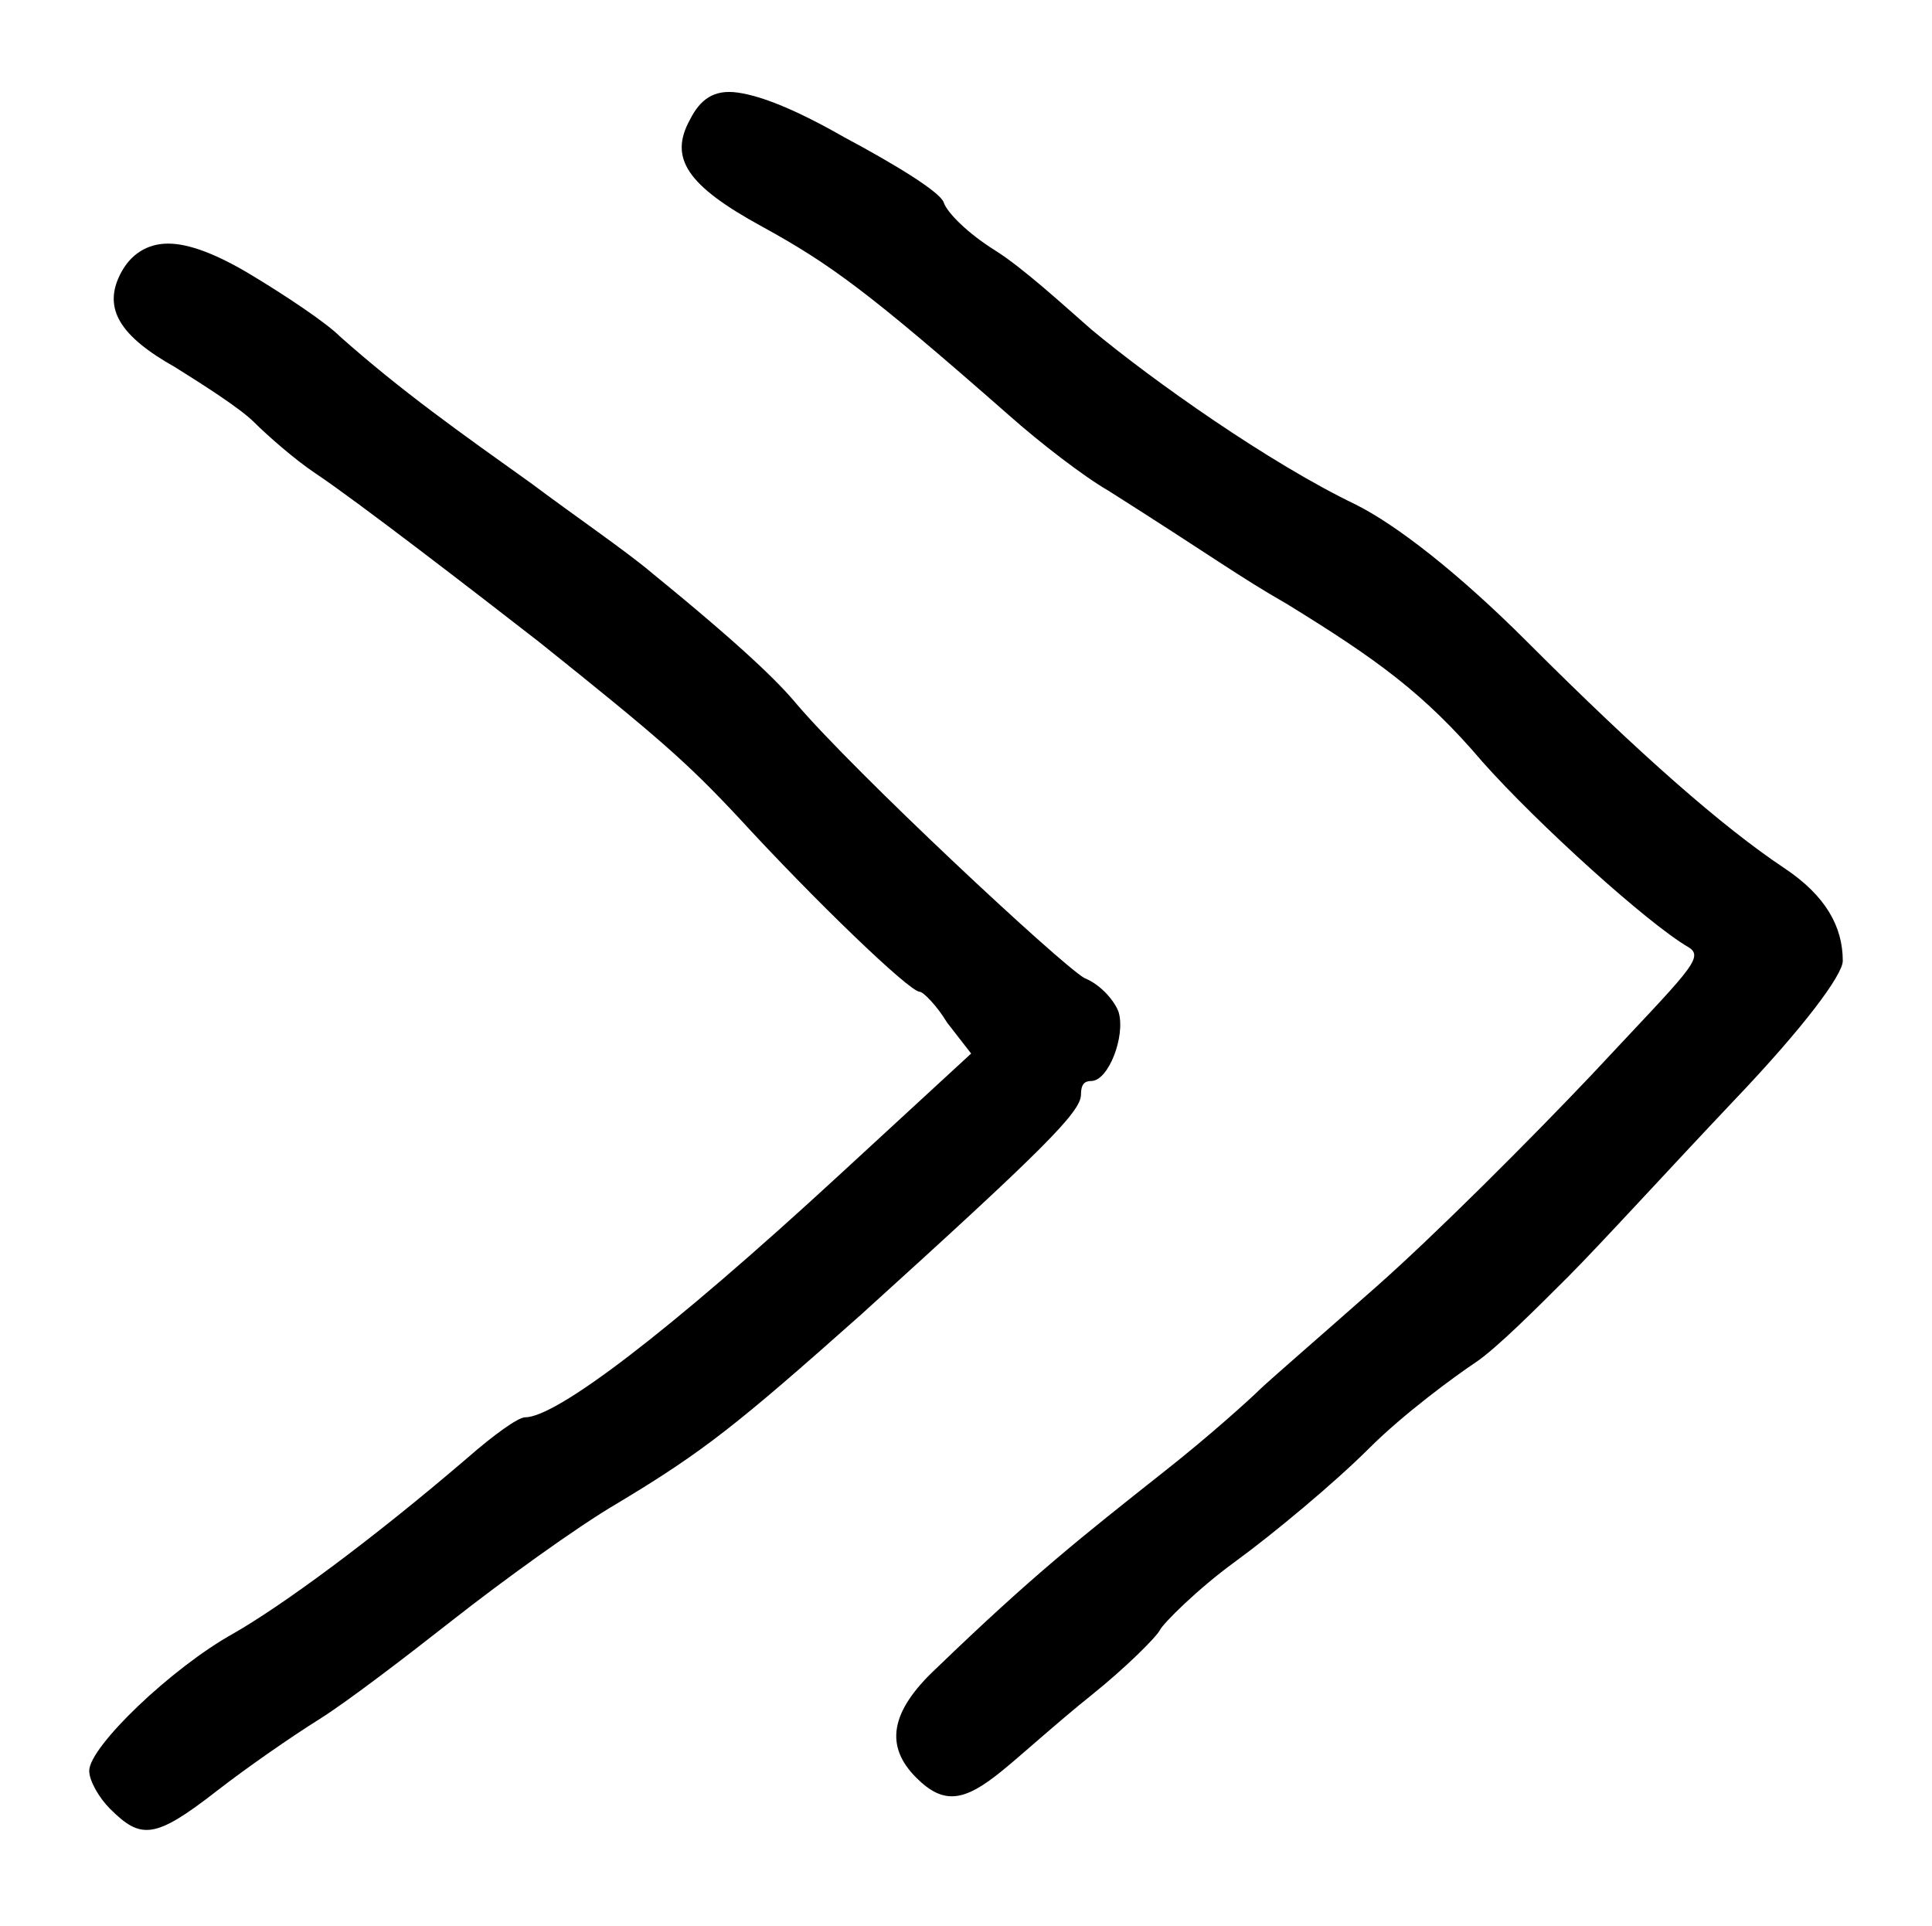
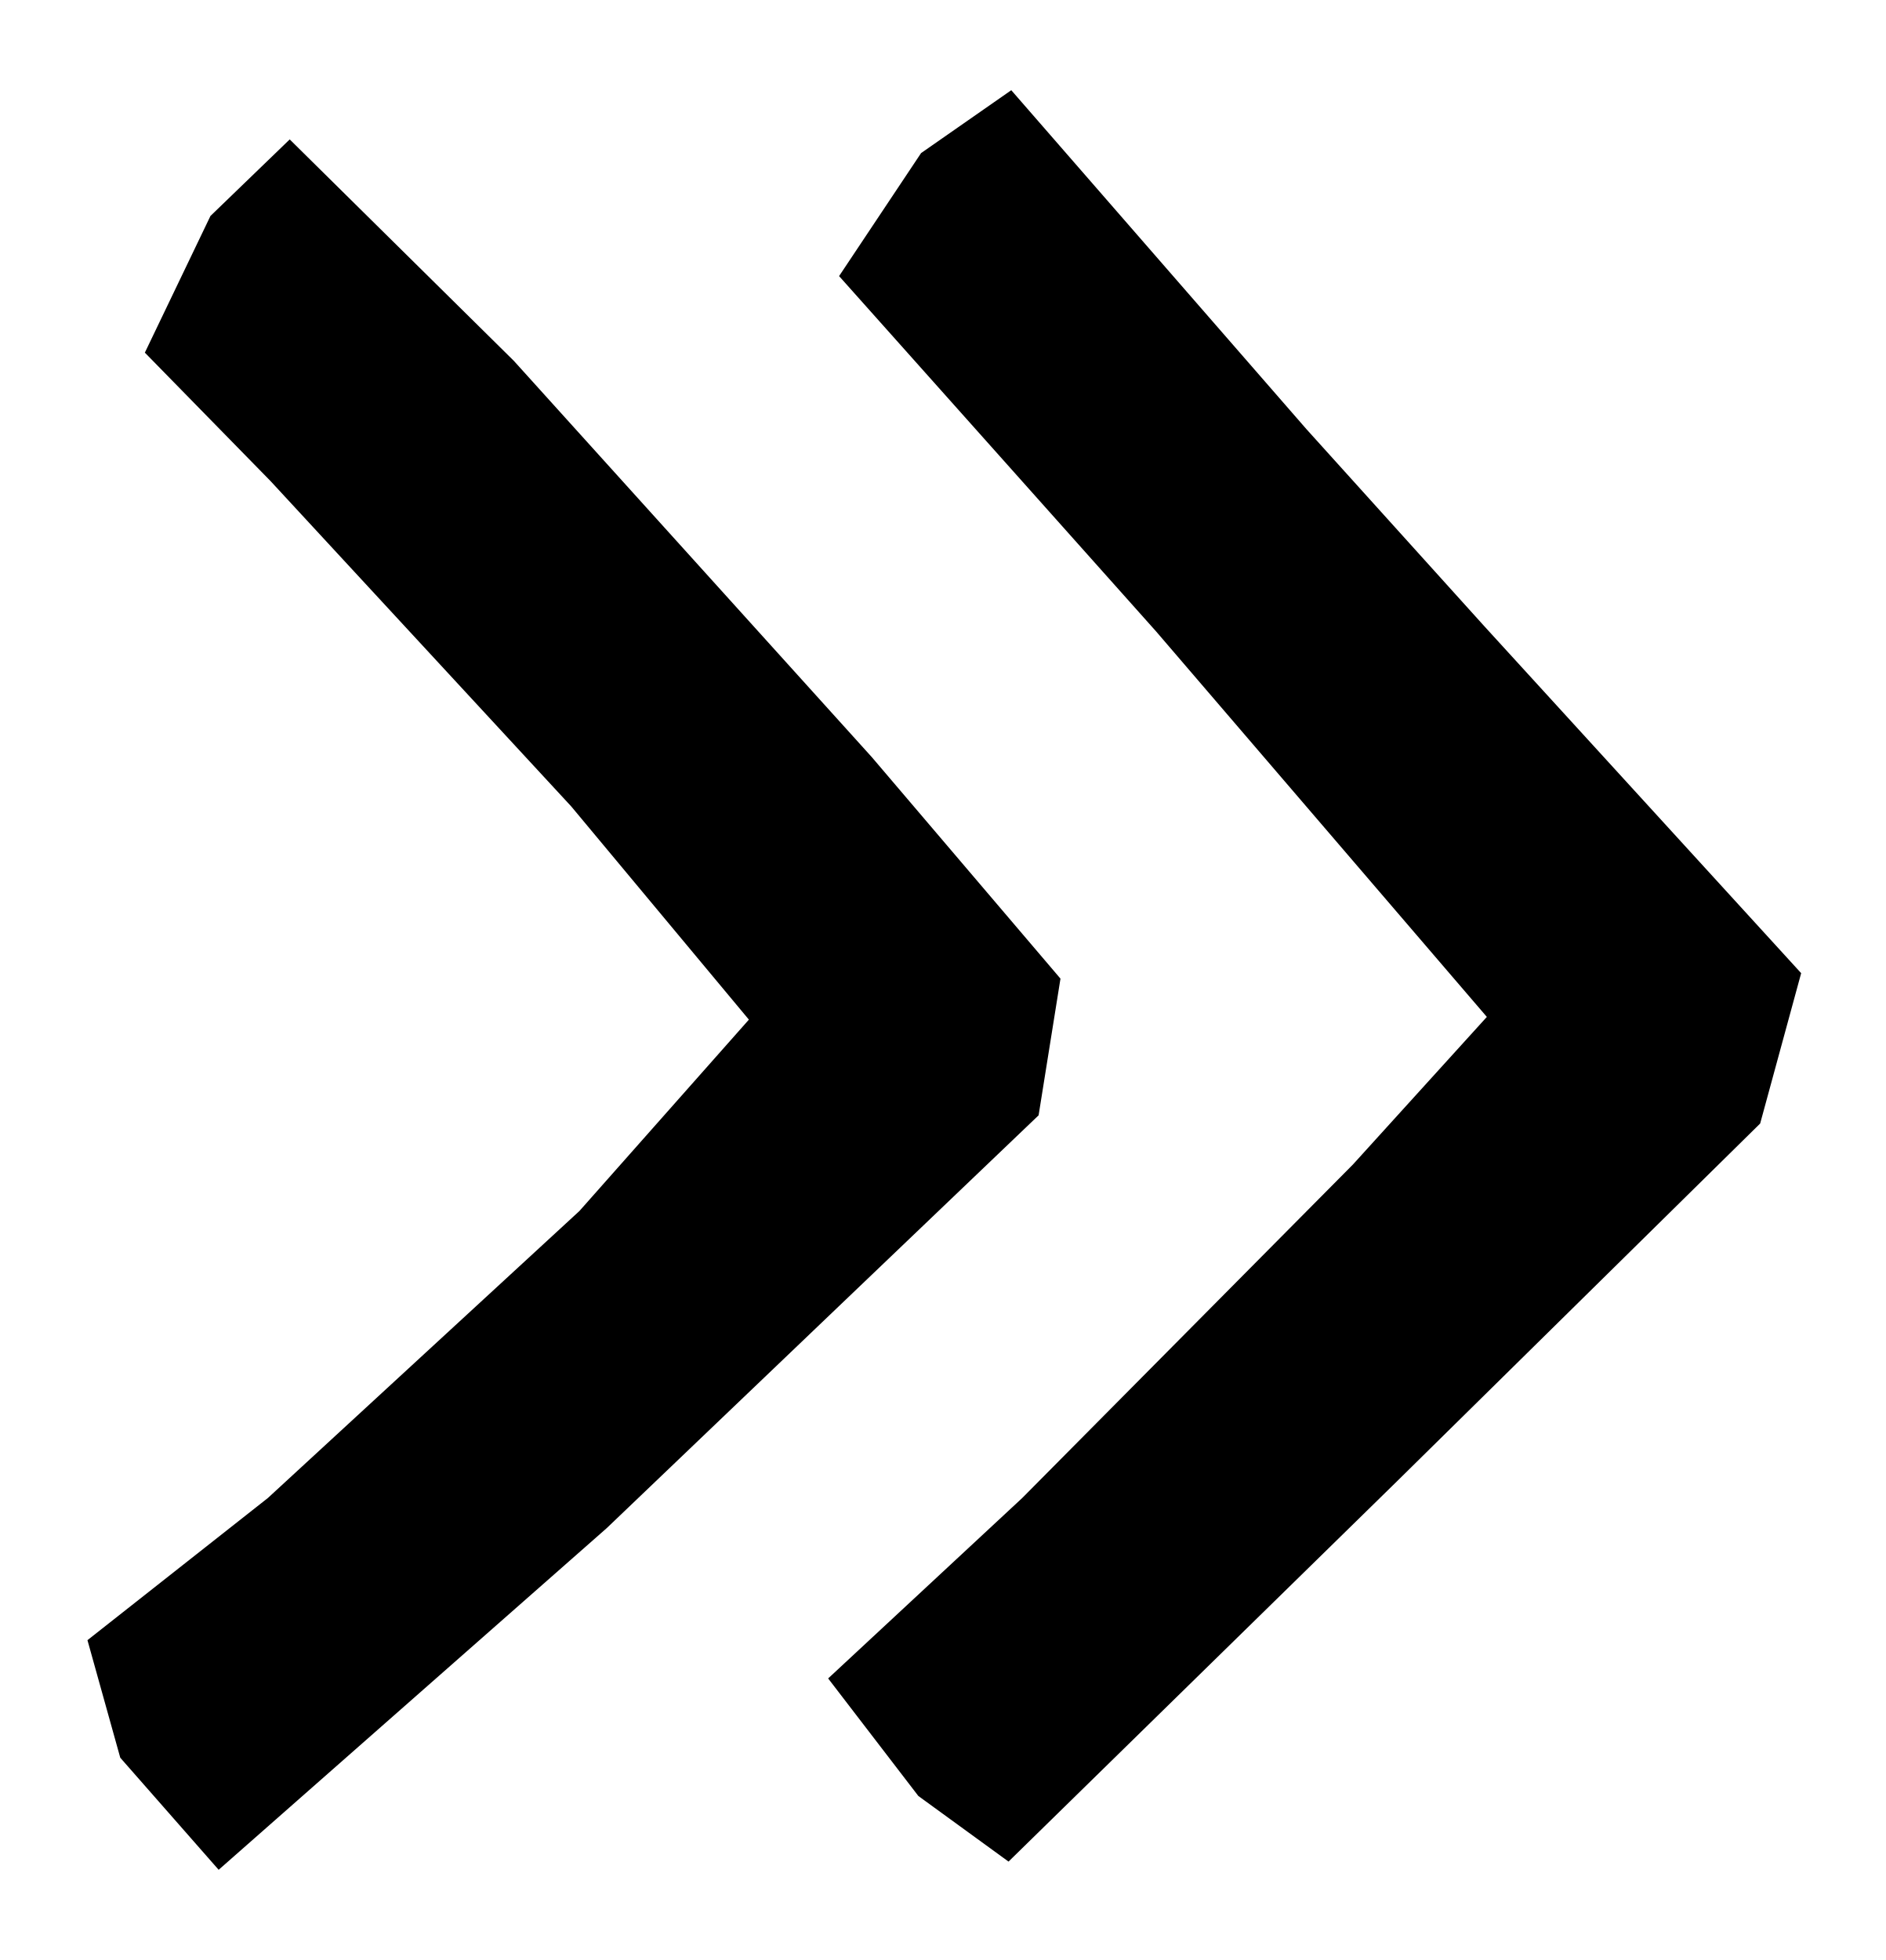
- <svg xmlns="http://www.w3.org/2000/svg" version="1.1" viewBox="4 120 563 561">
-   <path fill="currentColor" d="M219 146.98c7 1 17 5 31 13c15 8 28 16 29 19s7 9 15 14s20 16 28 23c18 15 52 39 77 51c12 6 30 20 50 40c33 33 57 54 75 66c12 8 17 17 17 27c0 4 -11 19 -32 41c-18 19 -39 42 -48 51s-21 21 -27 25s-21 15 -31 25s-28 25 -39 33s-21 18 -22 20s-10 11 -20 19 s-21 18 -26 22c-11 9 -17 10 -25 2c-9 -9 -8 -19 6 -32c28 -27 42 -38 66 -57c14 -11 26 -22 28 -24s17 -15 34 -30s45 -43 63 -62c28 -30 33 -34 28 -37c-12 -7 -44 -36 -60 -54c-17 -20 -31 -30 -57 -46c-14 -8 -22 -14 -52 -33c-7 -4 -20 -14 -29 -22 c-41 -36 -52 -44 -72 -55c-22 -12 -27 -20 -21 -31c3 -6 7 -9 14 -8zM53 190.98c6 0 14 3 24 9s22 14 26 18c18 16 35 28 56 43c12 9 28 20 35 26c27 22 37 32 42 38c17 20 77 76 84 80c5 2 9 7 10 10c2 7 -3 20 -8 20c-2 0 -3 1 -3 4c0 5 -11 16 -64 64 c-36 32 -46 40 -71 55c-12 7 -34 23 -48 34s-31 24 -39 29s-21 14 -30 21c-18 14 -22 14 -31 5c-3 -3 -6 -8 -6 -11c0 -7 24 -30 42 -40c14 -8 40 -27 68 -51c8 -7 15 -12 17 -12c9 0 41 -24 92 -71l38 -35l-7 -9c-3 -5 -7 -9 -8 -9c-3 0 -31 -27 -53 -51 c-15 -16 -23 -23 -58 -51c-18 -14 -53 -41 -65 -49c-6 -4 -14 -11 -18 -15s-15 -11 -23 -16c-16 -9 -21 -17 -16 -27c3 -6 8 -9 14 -9z" />
+ <svg xmlns="http://www.w3.org/2000/svg" version="1.1" viewBox="35 133 690 717">
+   <path fill="currentColor" d="M141 184l82 81l131 145l69 81l-8 50l-158 151l-142 125l-36 -41l-12 -43l66 -52l114 -105l62 -70l-65 -78l-110 -119l-46 -47l24 -50zM405 166l108 124l65 72l116 127l-15 55l-133 131l-142 139l-33 -24l-33 -43l71 -66l121 -122l49 -54l-121 -141l-116 -130l30 -45z" />
</svg>
